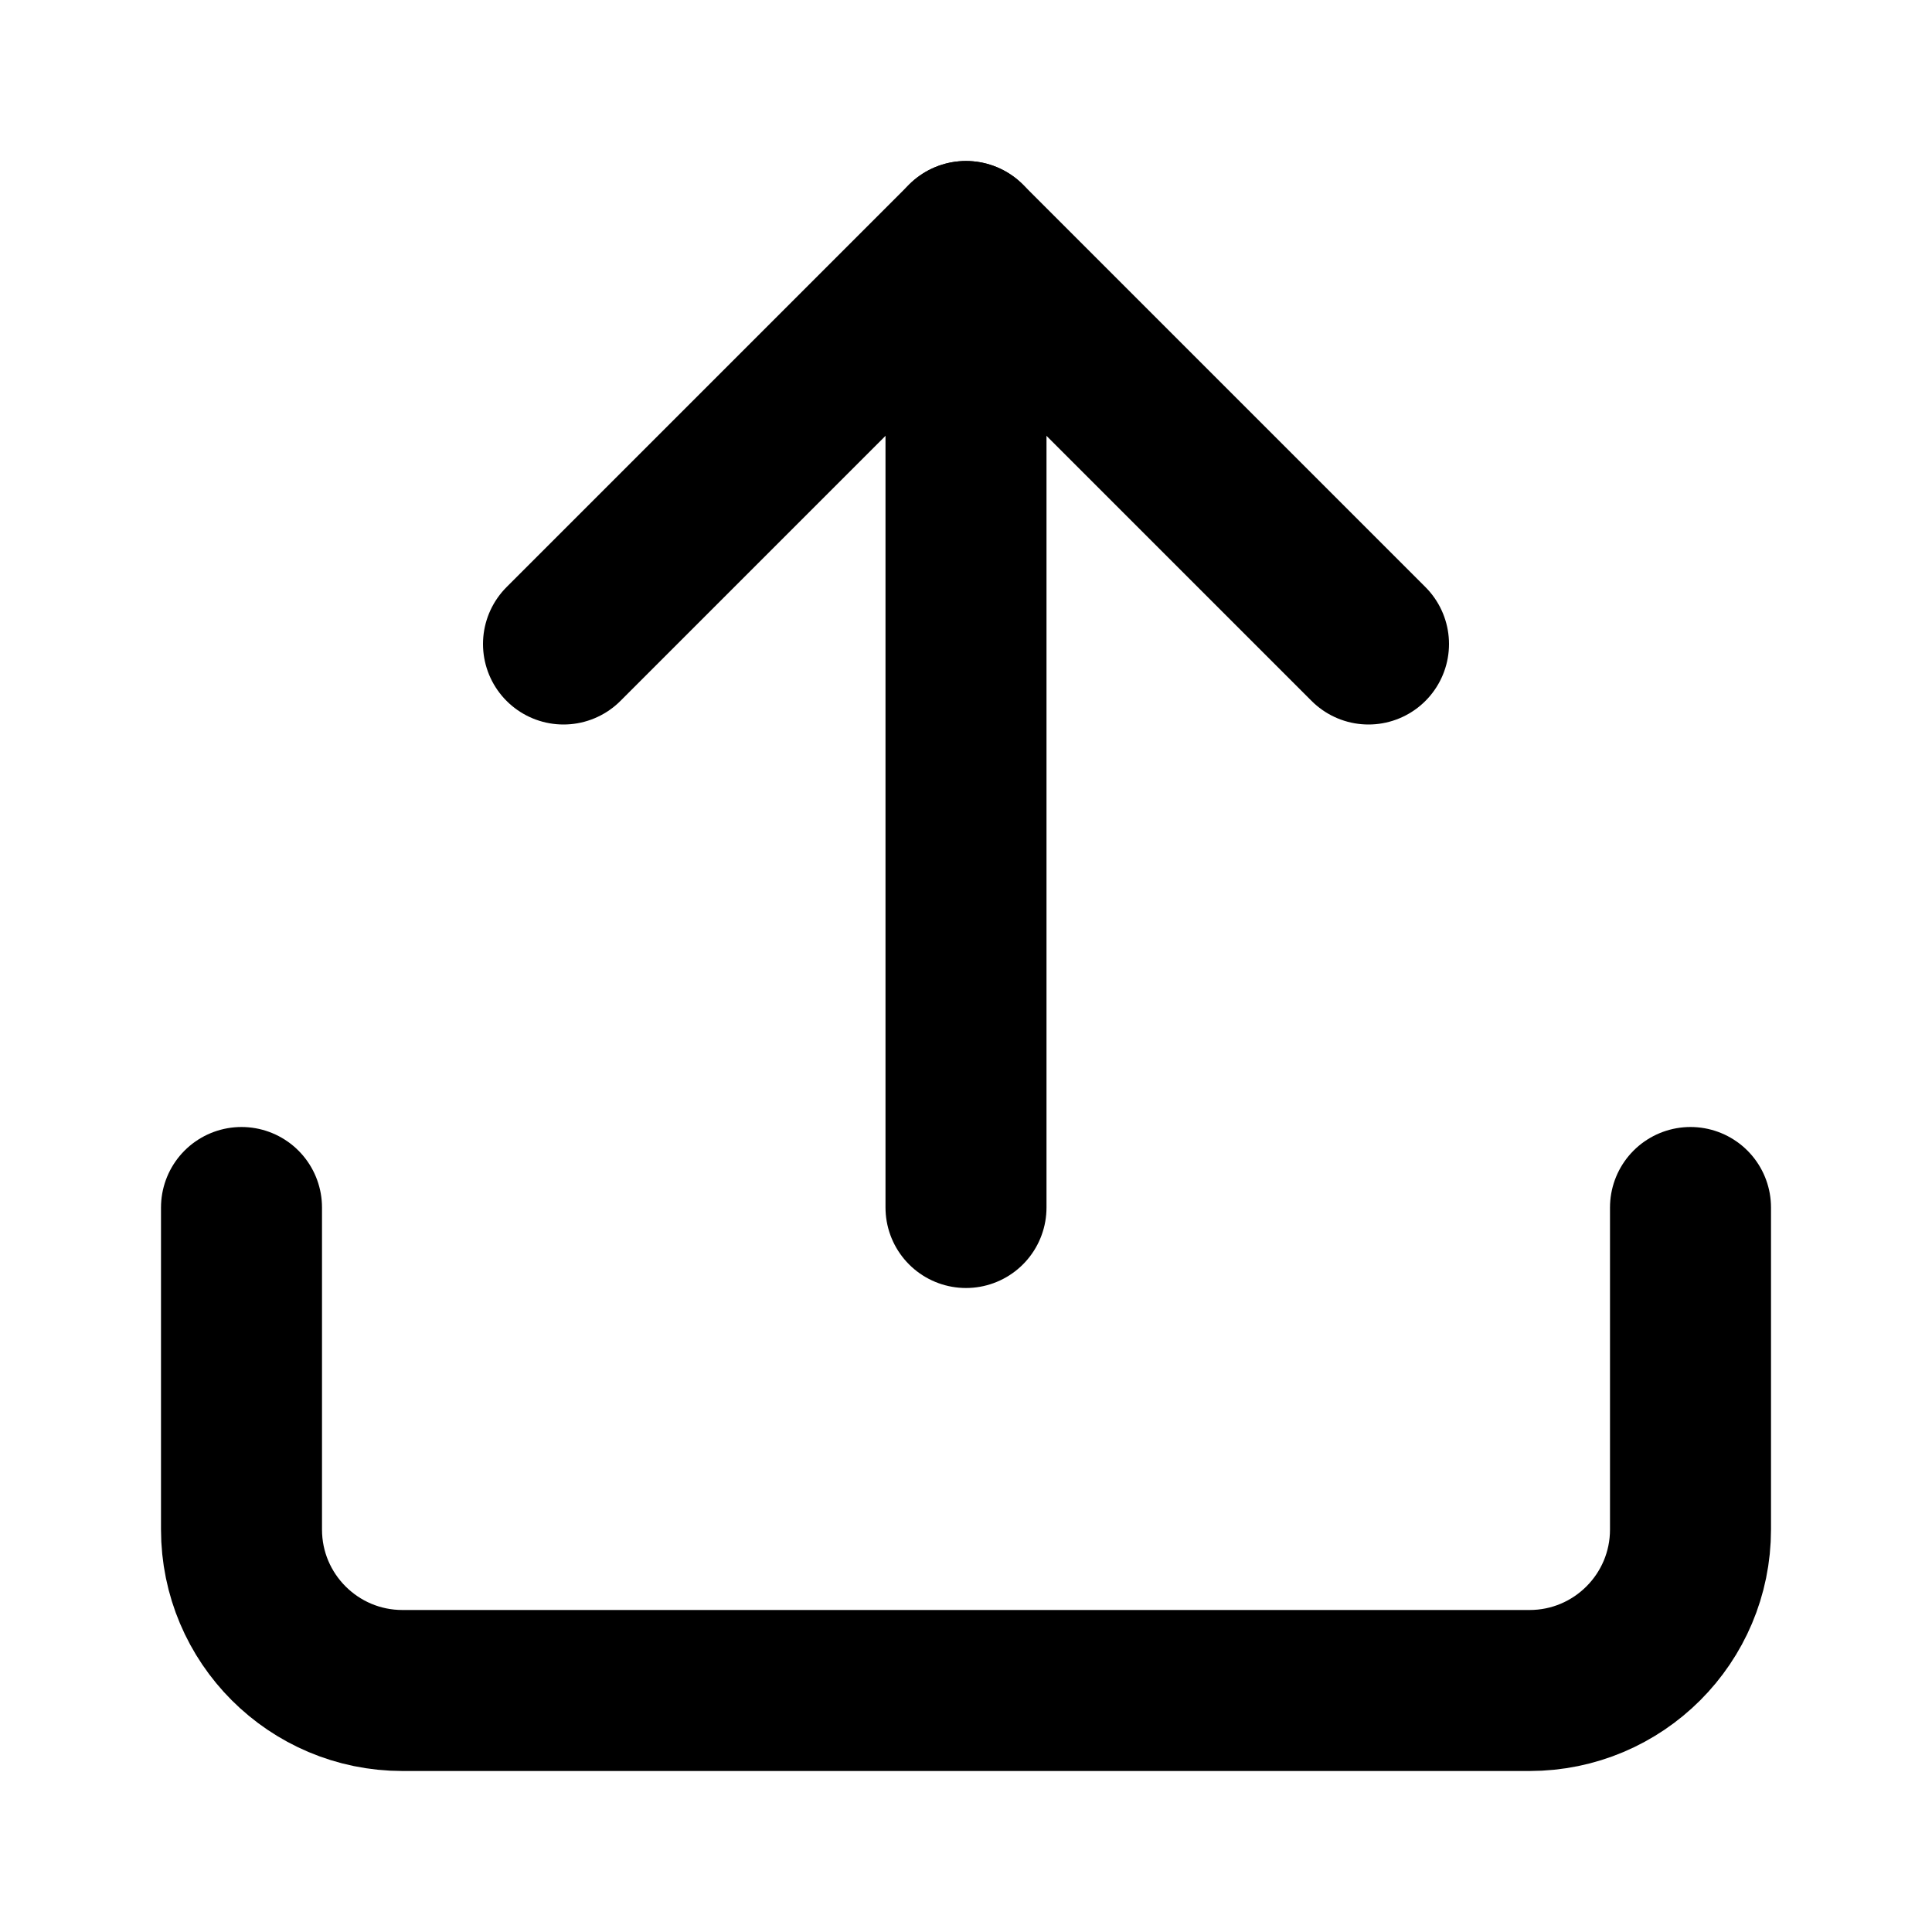
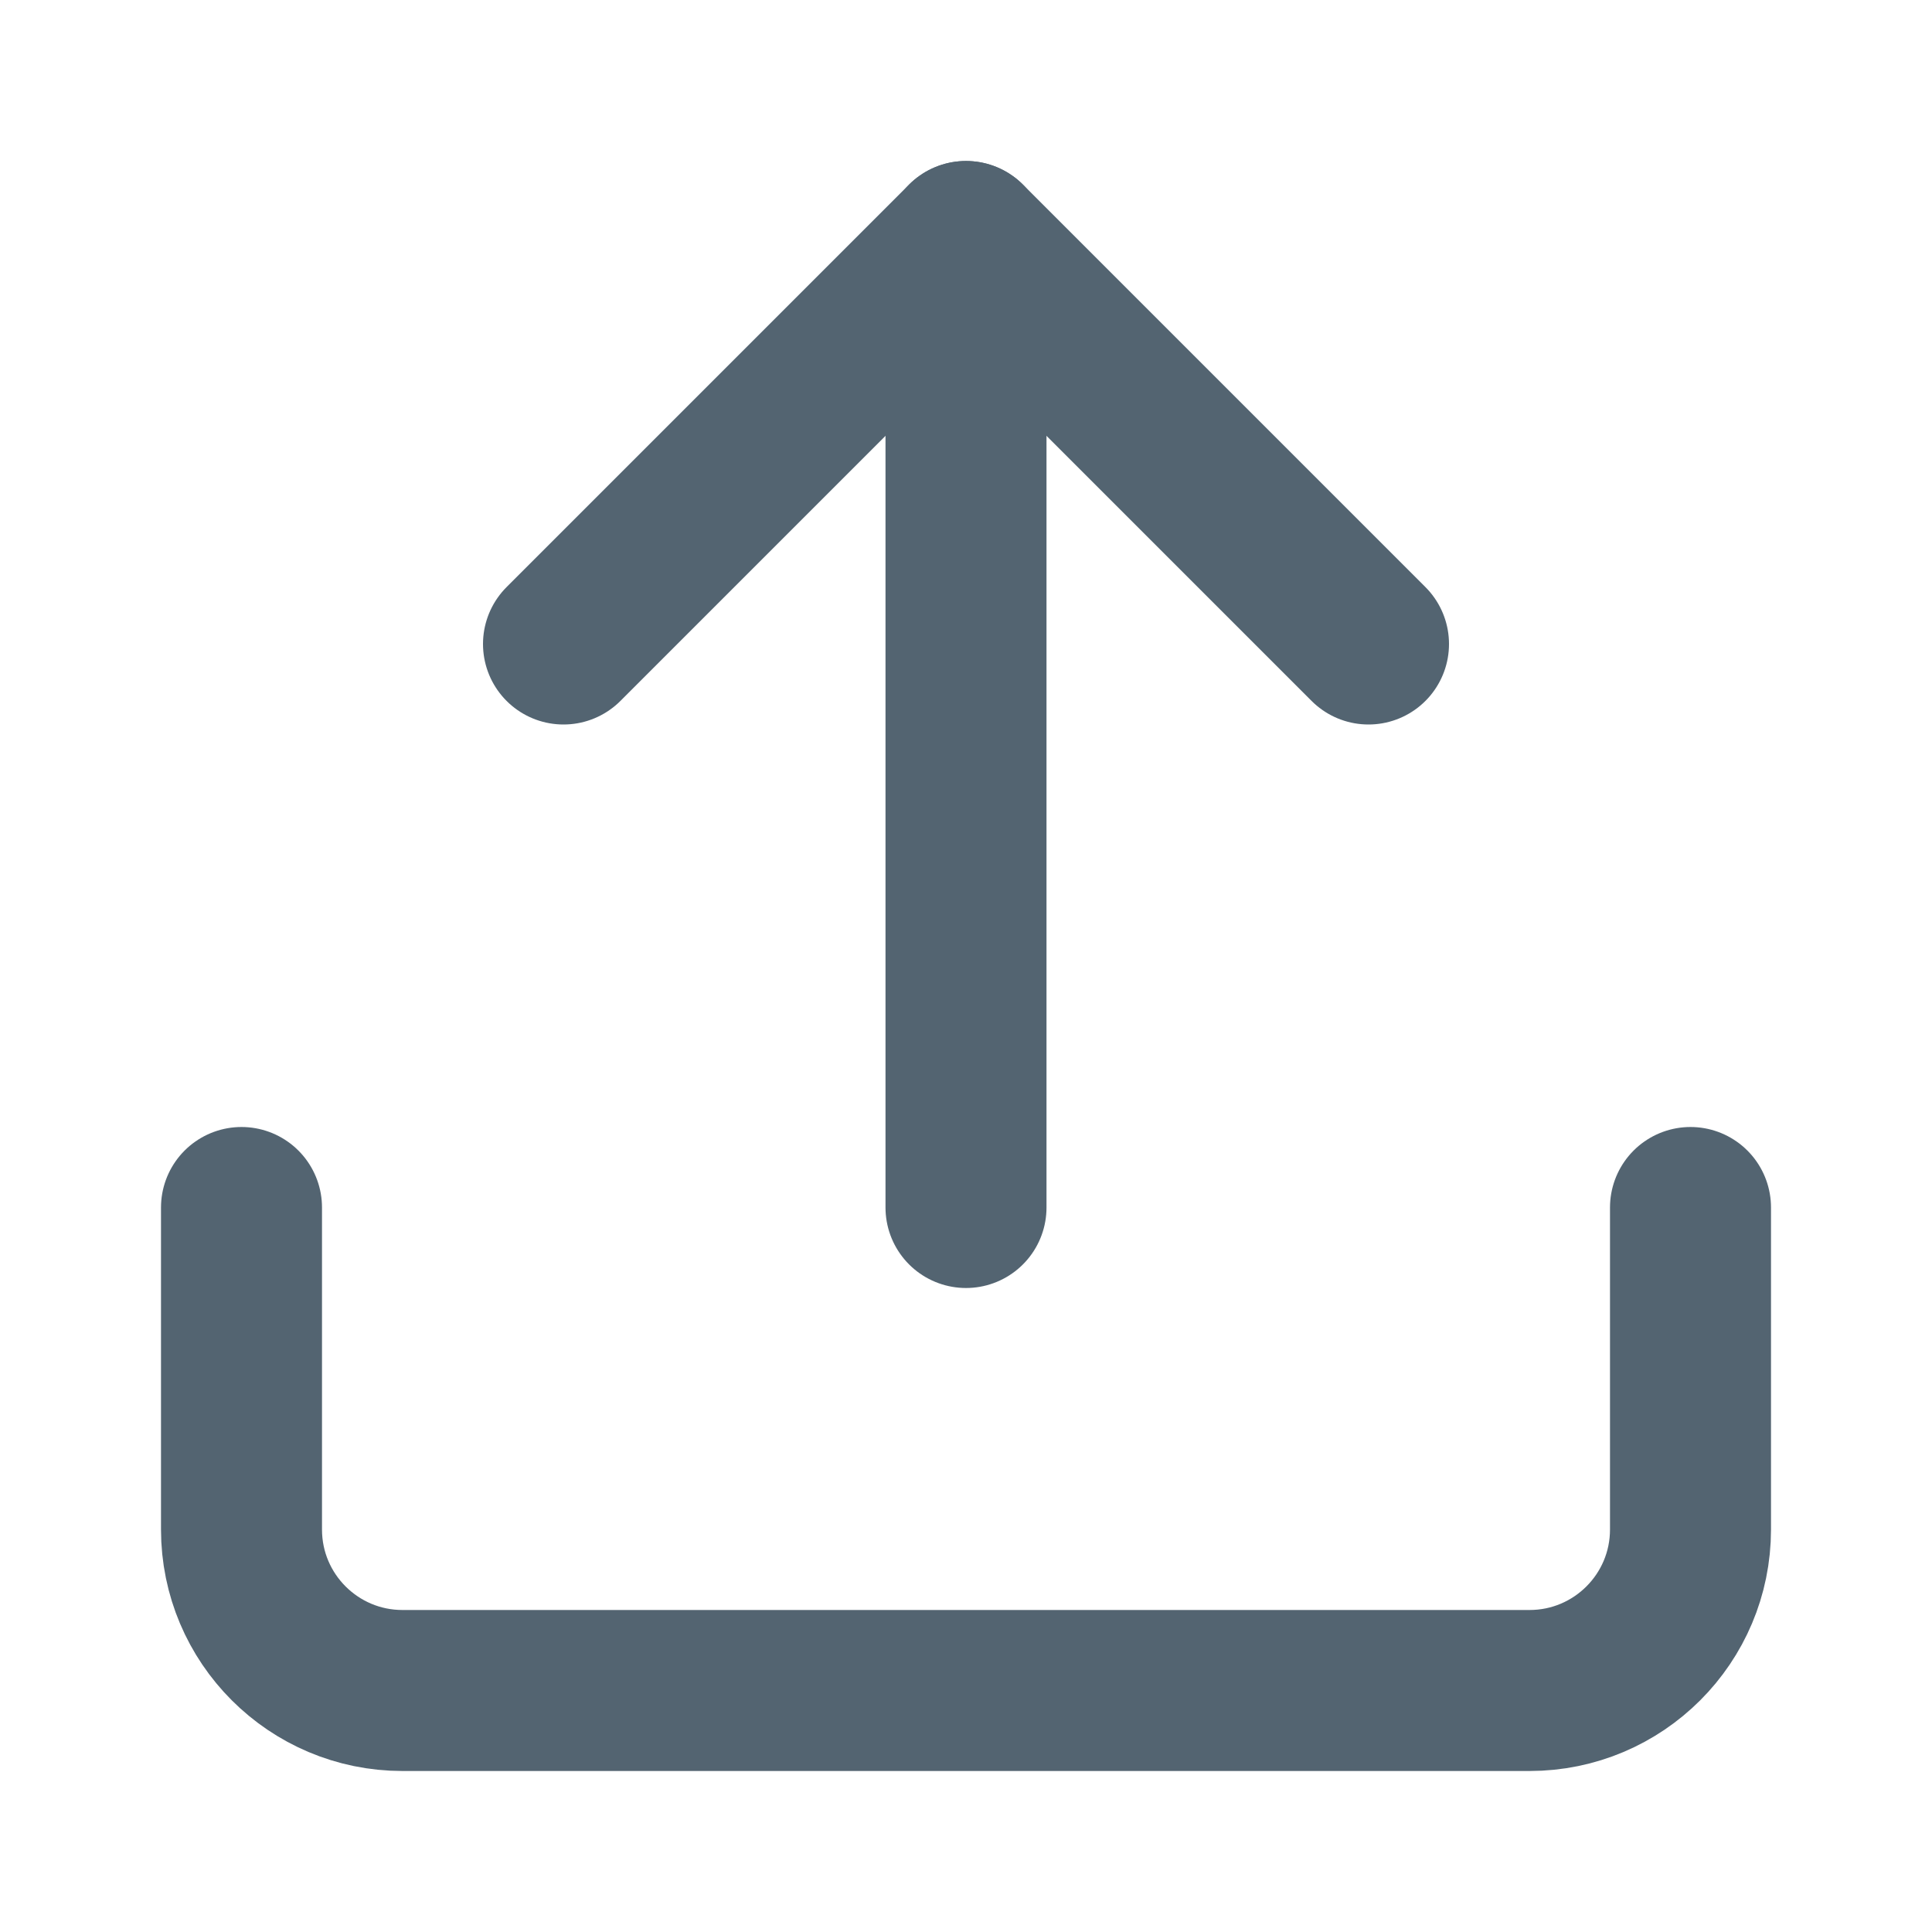
- <svg xmlns="http://www.w3.org/2000/svg" width="24" height="24" viewBox="0 0 24 24" fill="none" stroke="currentColor" stroke-width="2" stroke-linecap="round" stroke-linejoin="round" class="lucide lucide-upload-icon lucide-upload">
+ <svg xmlns="http://www.w3.org/2000/svg" width="24" height="24" viewBox="0 0 24 24" fill="none" stroke="#536471" stroke-width="2" stroke-linecap="round" stroke-linejoin="round" class="lucide lucide-upload-icon lucide-upload">
  <path d="M12 3v12" />
  <path d="m17 8-5-5-5 5" />
  <path d="M21 15v4a2 2 0 0 1-2 2H5a2 2 0 0 1-2-2v-4" />
</svg>
